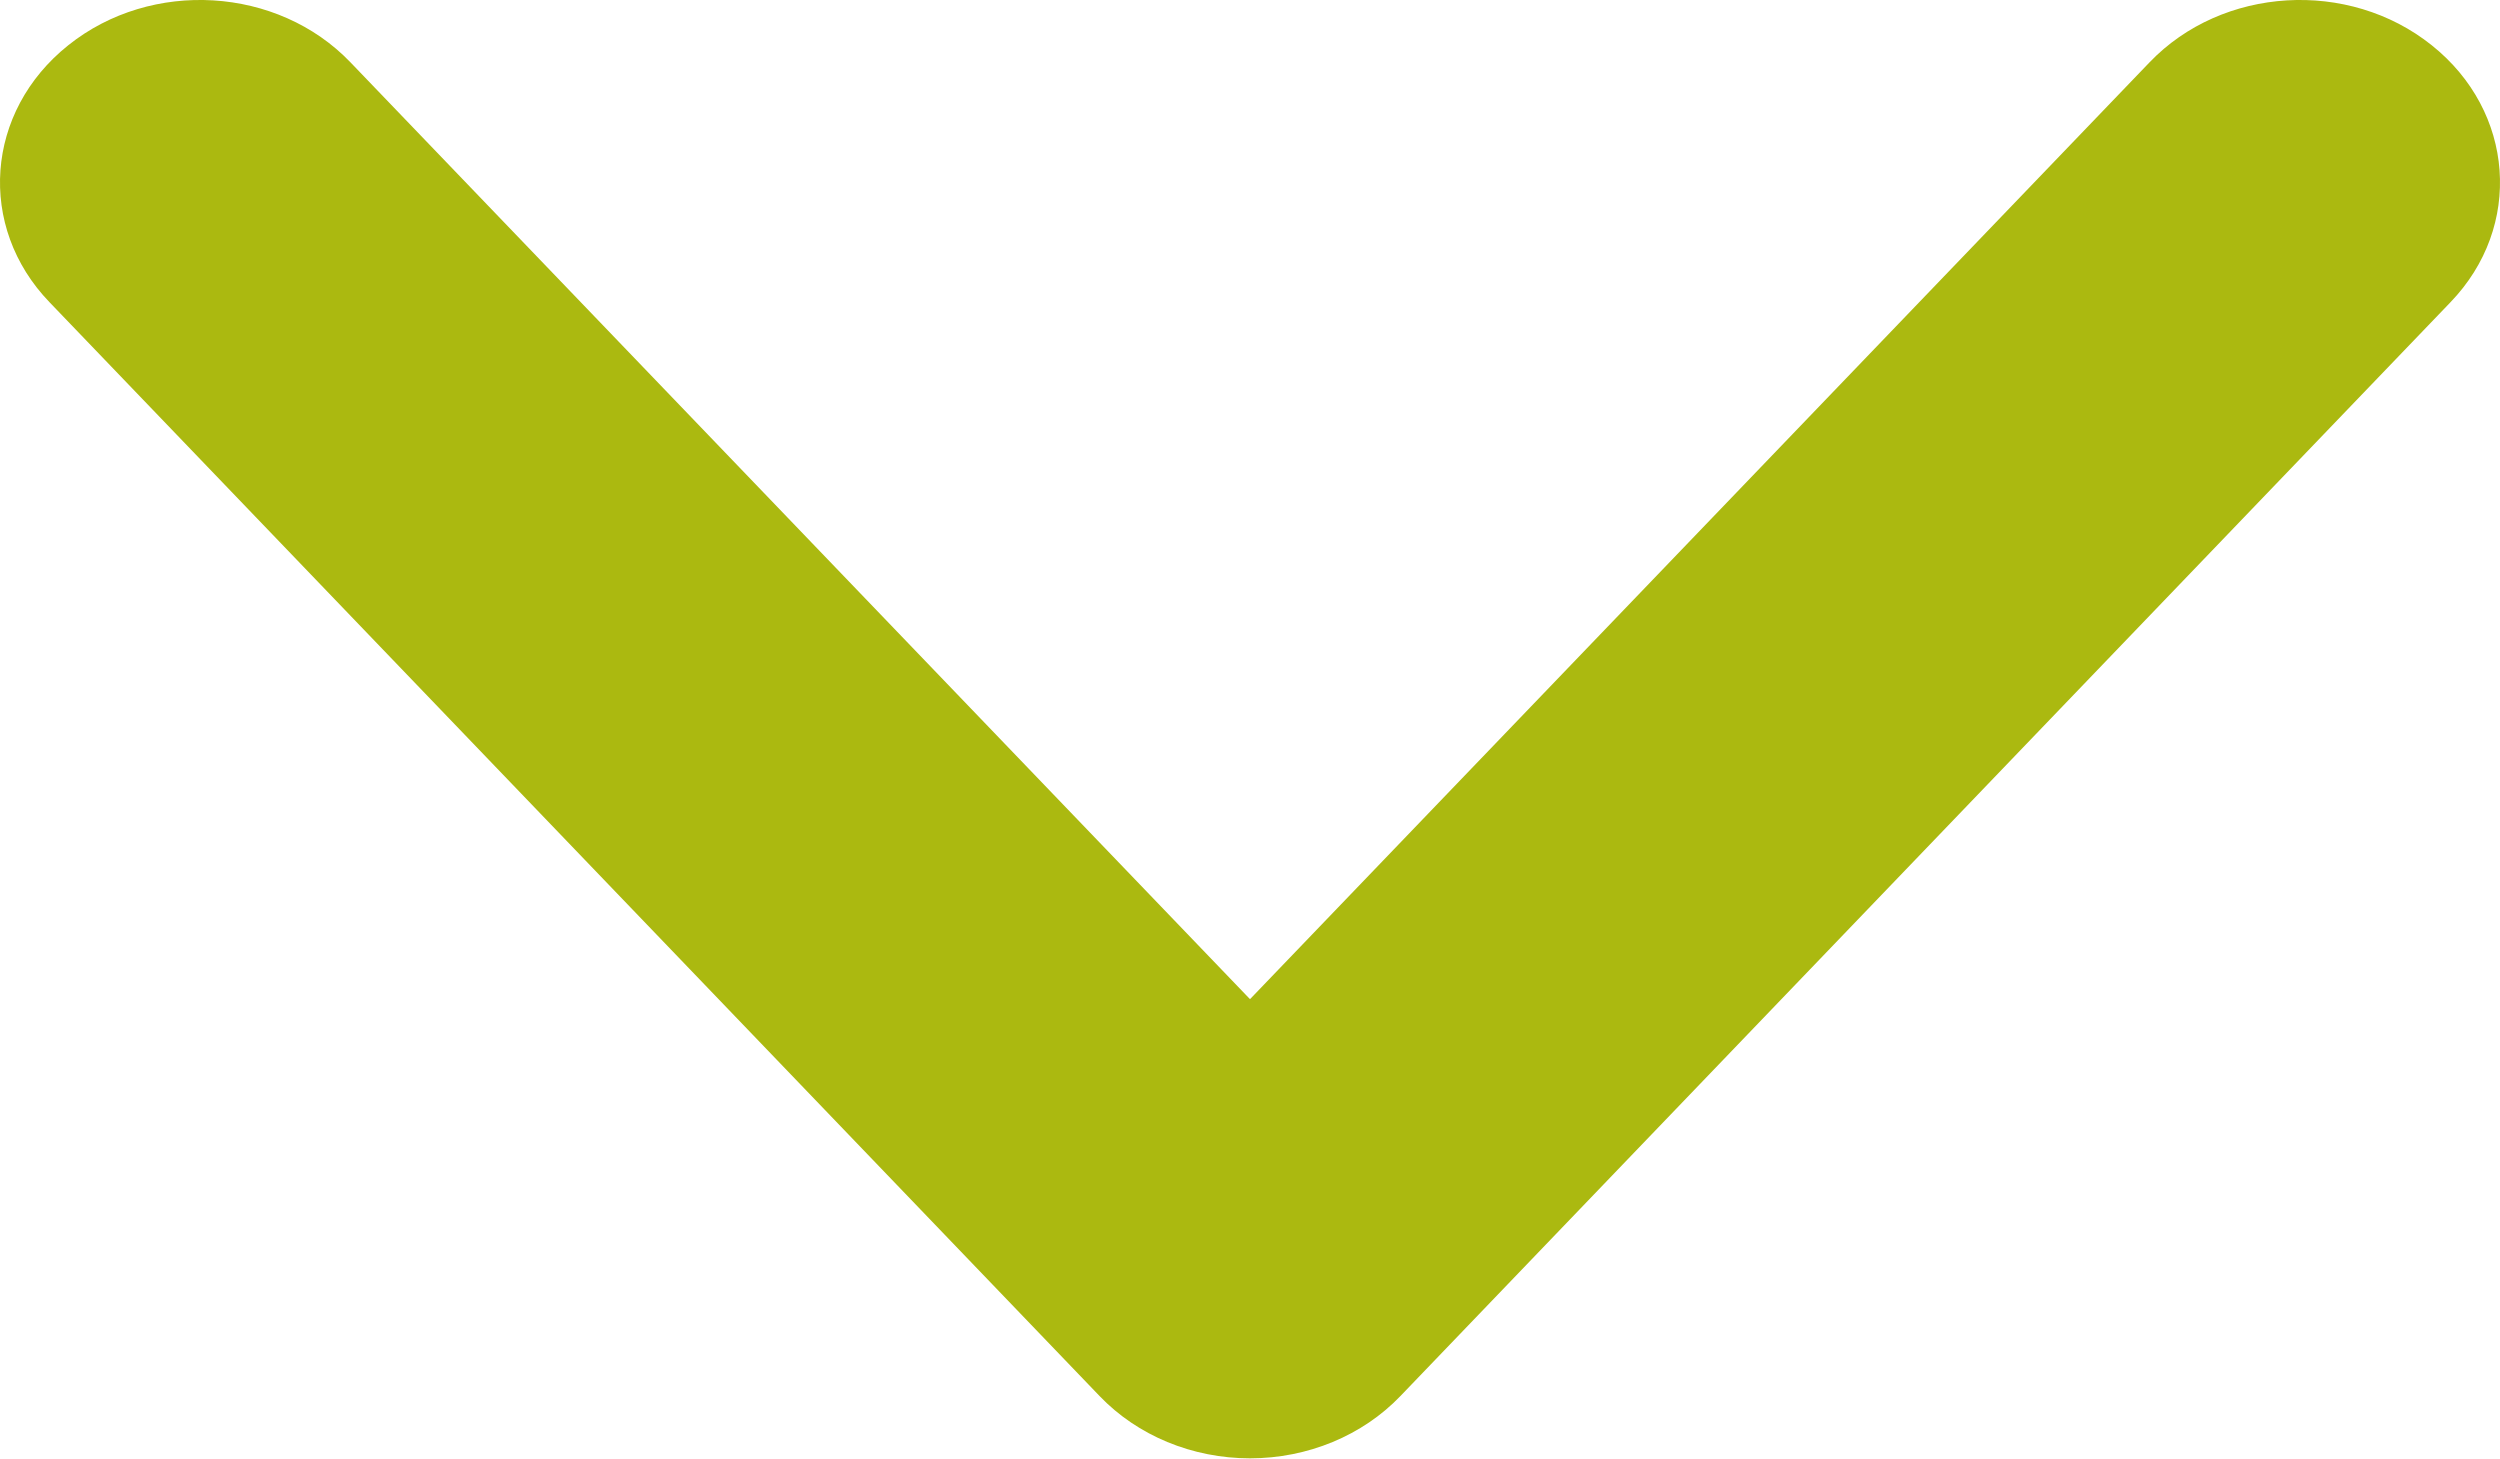
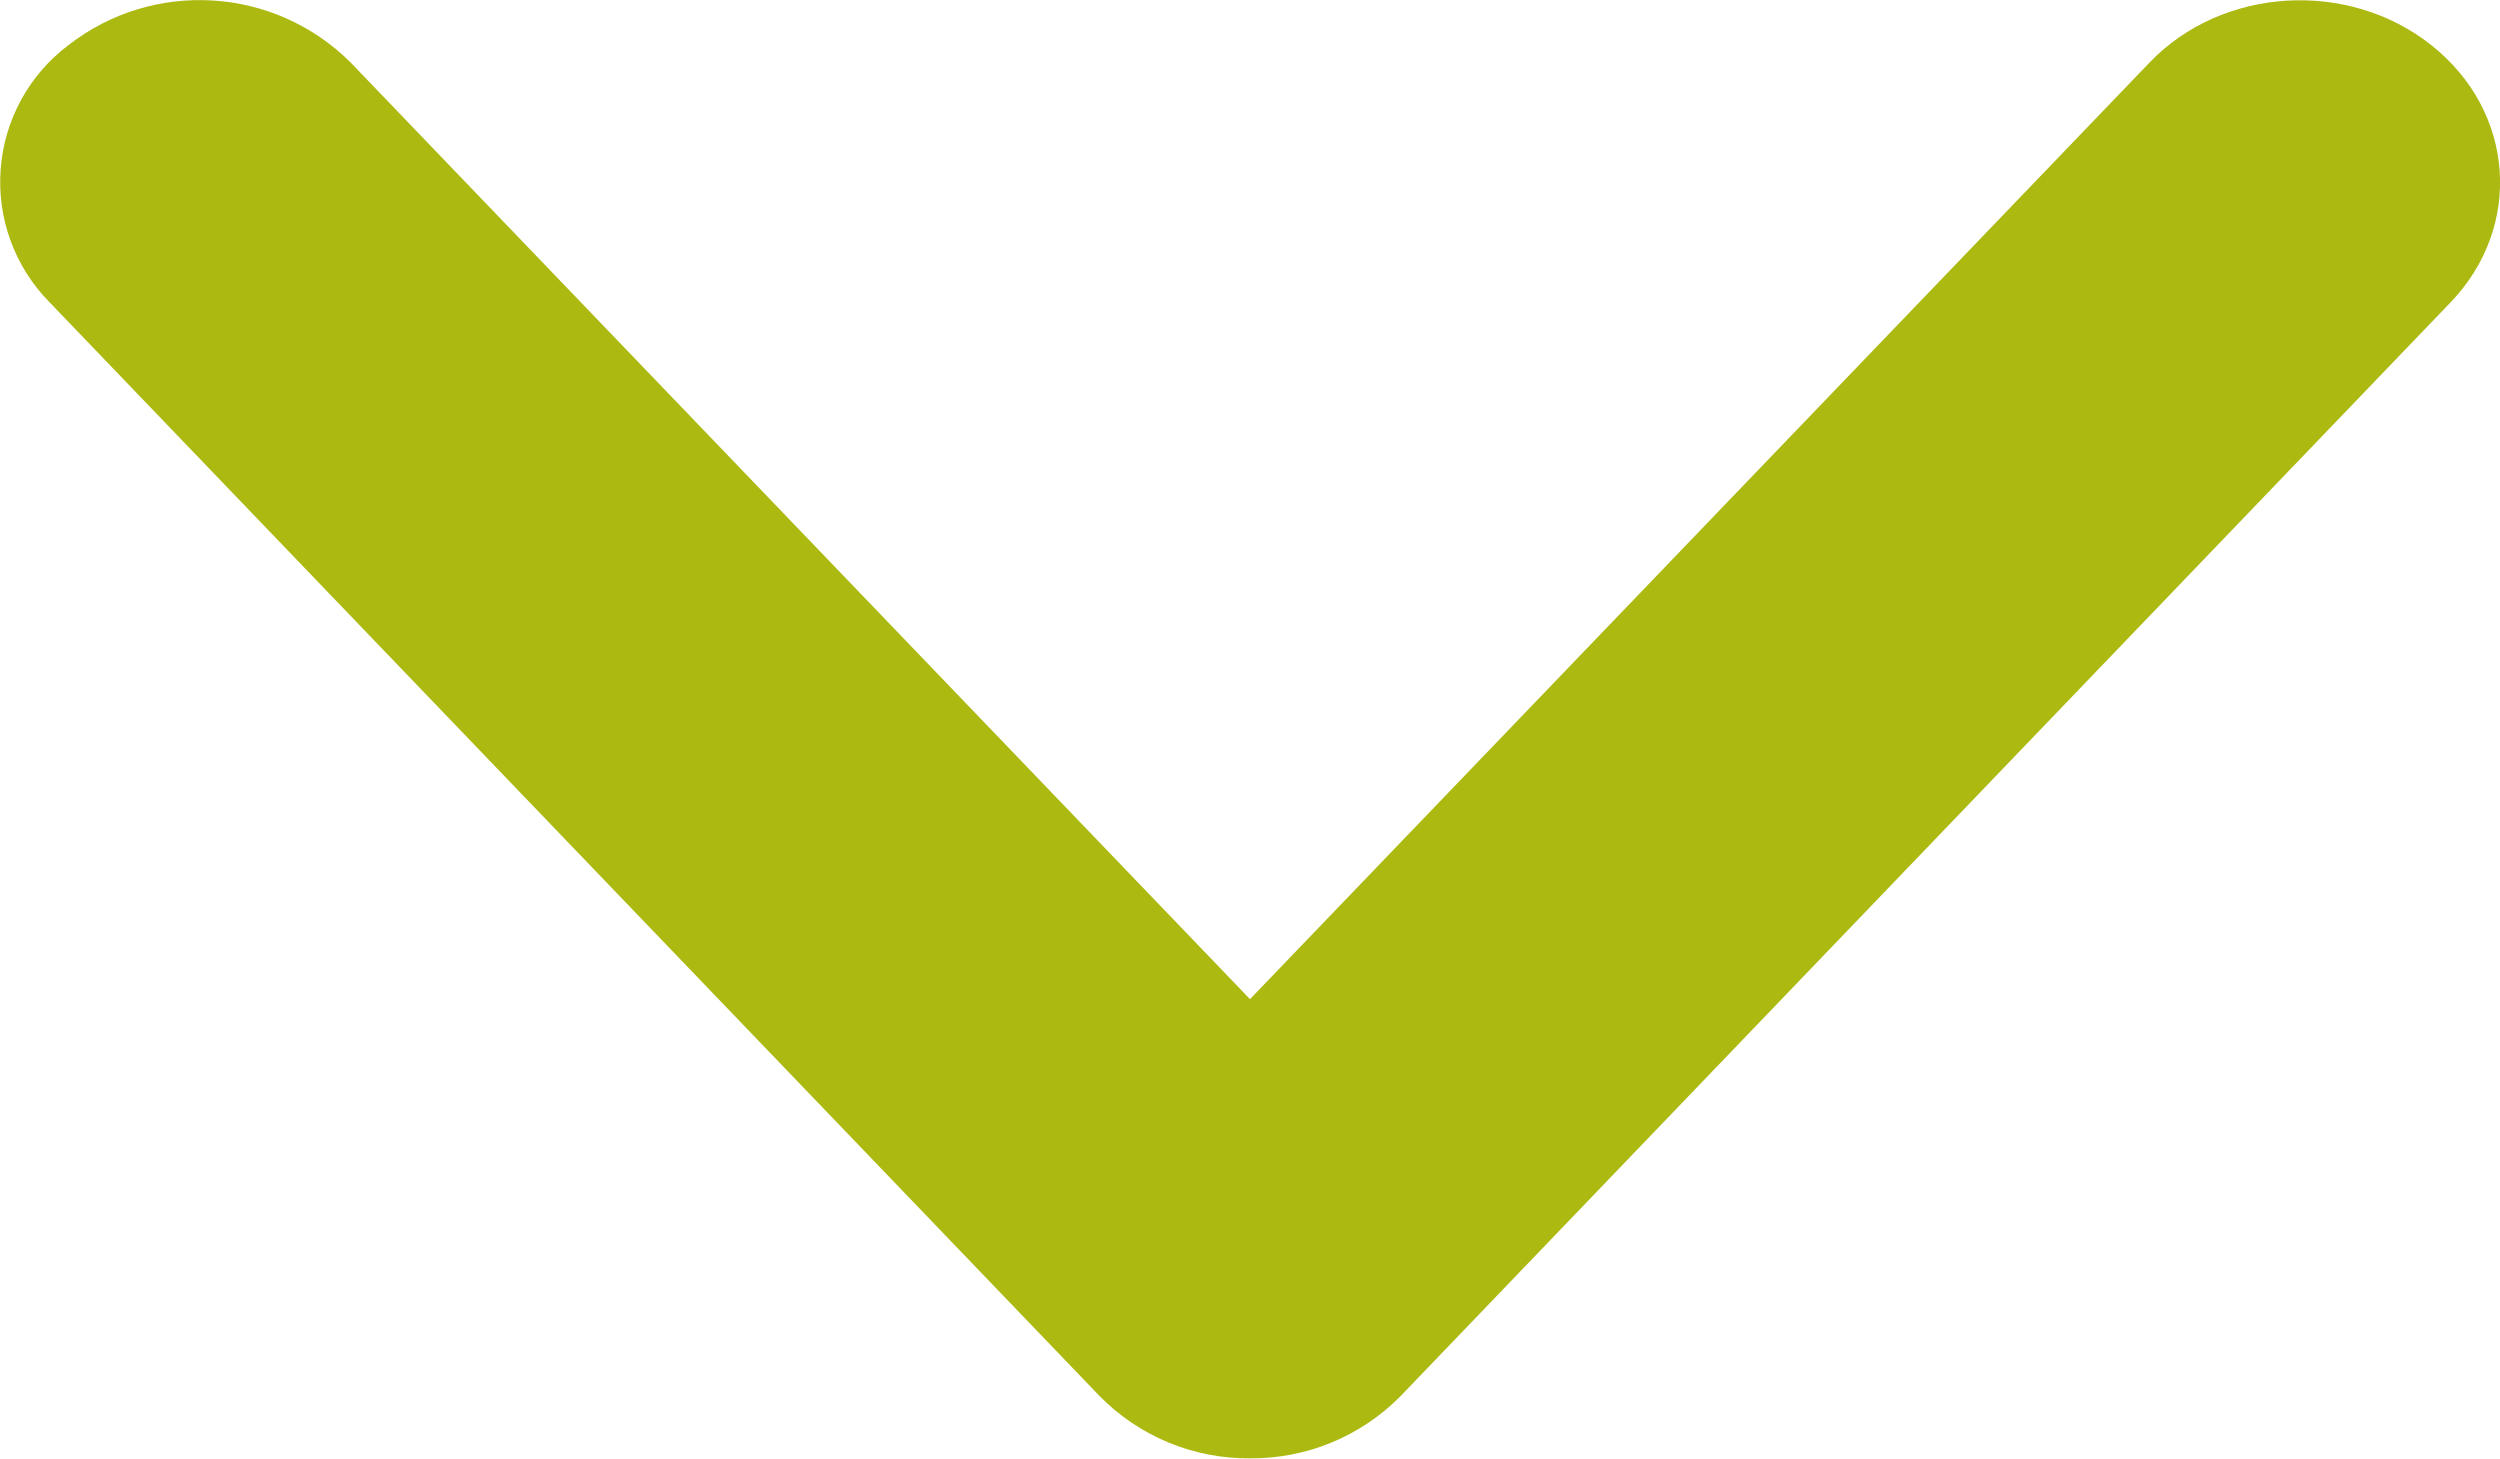
- <svg xmlns="http://www.w3.org/2000/svg" width="12" height="7" viewBox="0 0 12 7" fill="none">
-   <path fill-rule="evenodd" clip-rule="evenodd" d="M0.328 0.217C0.727 -0.102 1.333 -0.065 1.682 0.299L6 4.796L10.318 0.299C10.667 -0.065 11.273 -0.102 11.672 0.217C12.071 0.535 12.112 1.088 11.762 1.451L6.722 6.701C6.54 6.891 6.277 7 6 7C5.723 7 5.46 6.891 5.278 6.701L0.238 1.451C-0.112 1.088 -0.071 0.535 0.328 0.217Z" fill="#ABB910" />
+ <svg xmlns="http://www.w3.org/2000/svg" width="12" height="7" fill="none">
+   <path fill-rule="evenodd" clip-rule="evenodd" d="M.328.217a1.026 1.026 0 011.354.082L6 4.796 10.318.3c.349-.364.955-.4 1.354-.082.4.318.44.87.09 1.234l-5.04 5.25A1.003 1.003 0 016 7a1 1 0 01-.722-.299l-5.04-5.25A.822.822 0 01.328.217z" fill="#ABB910" />
</svg>
